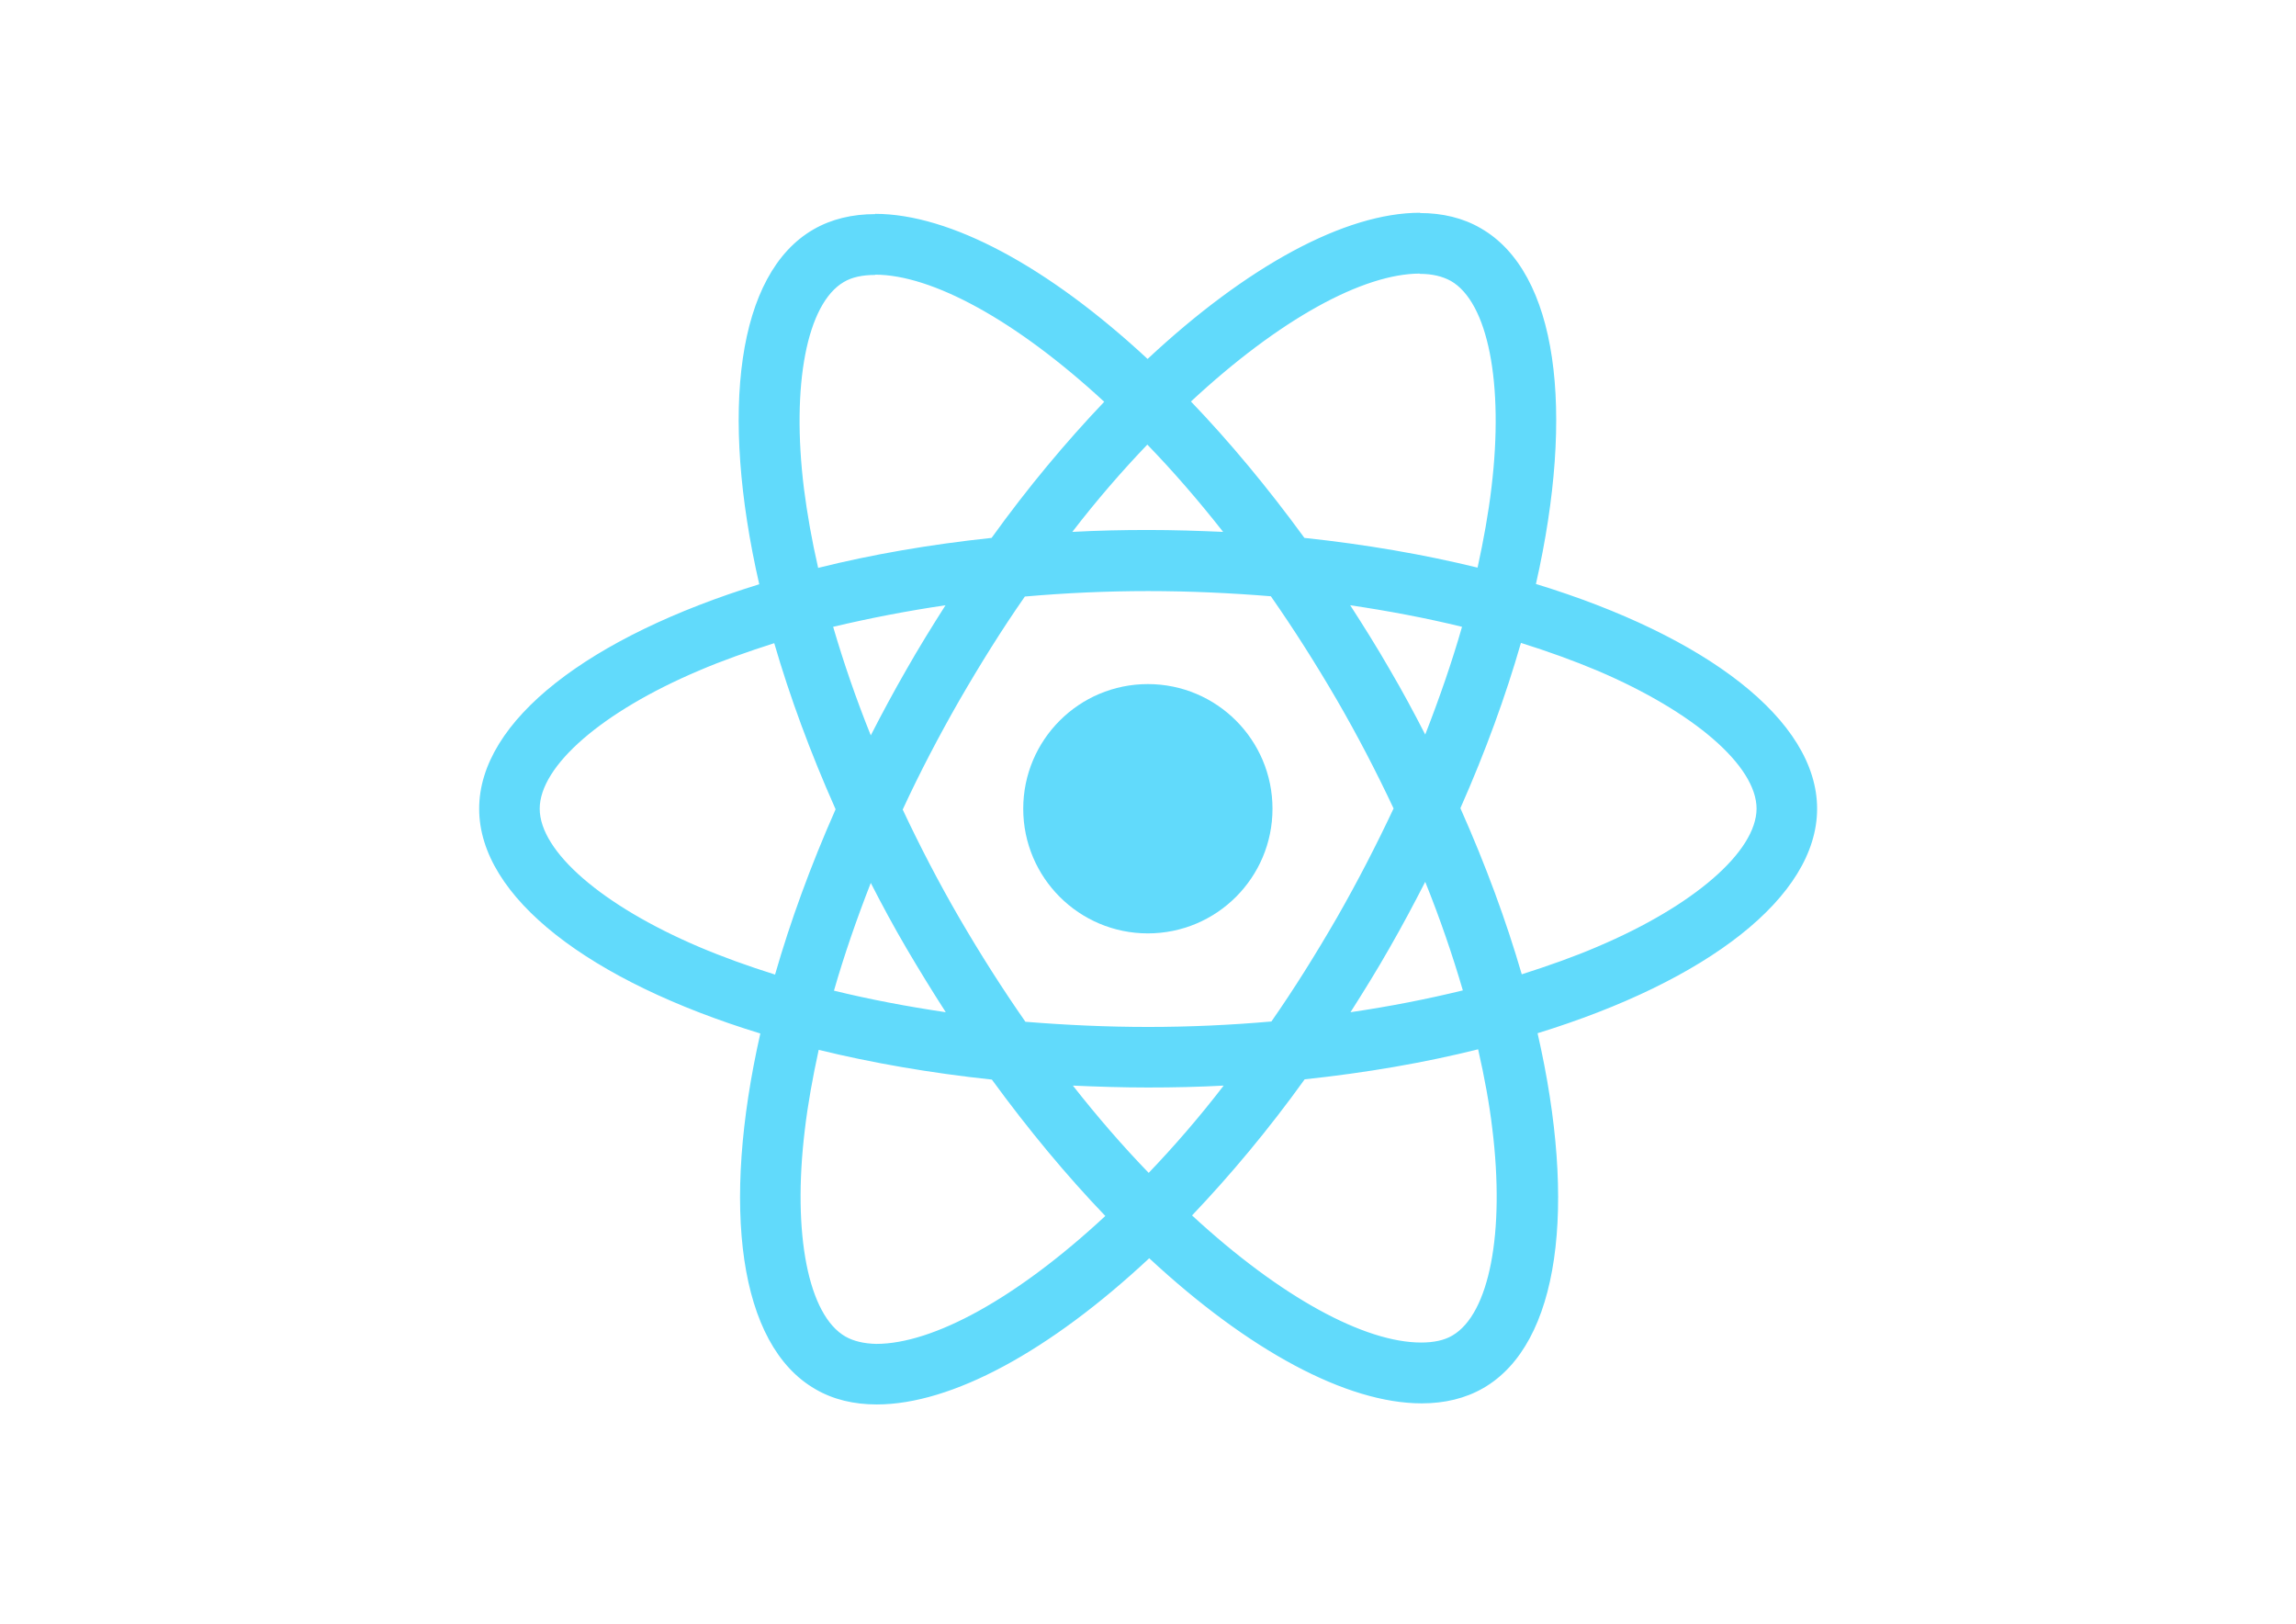
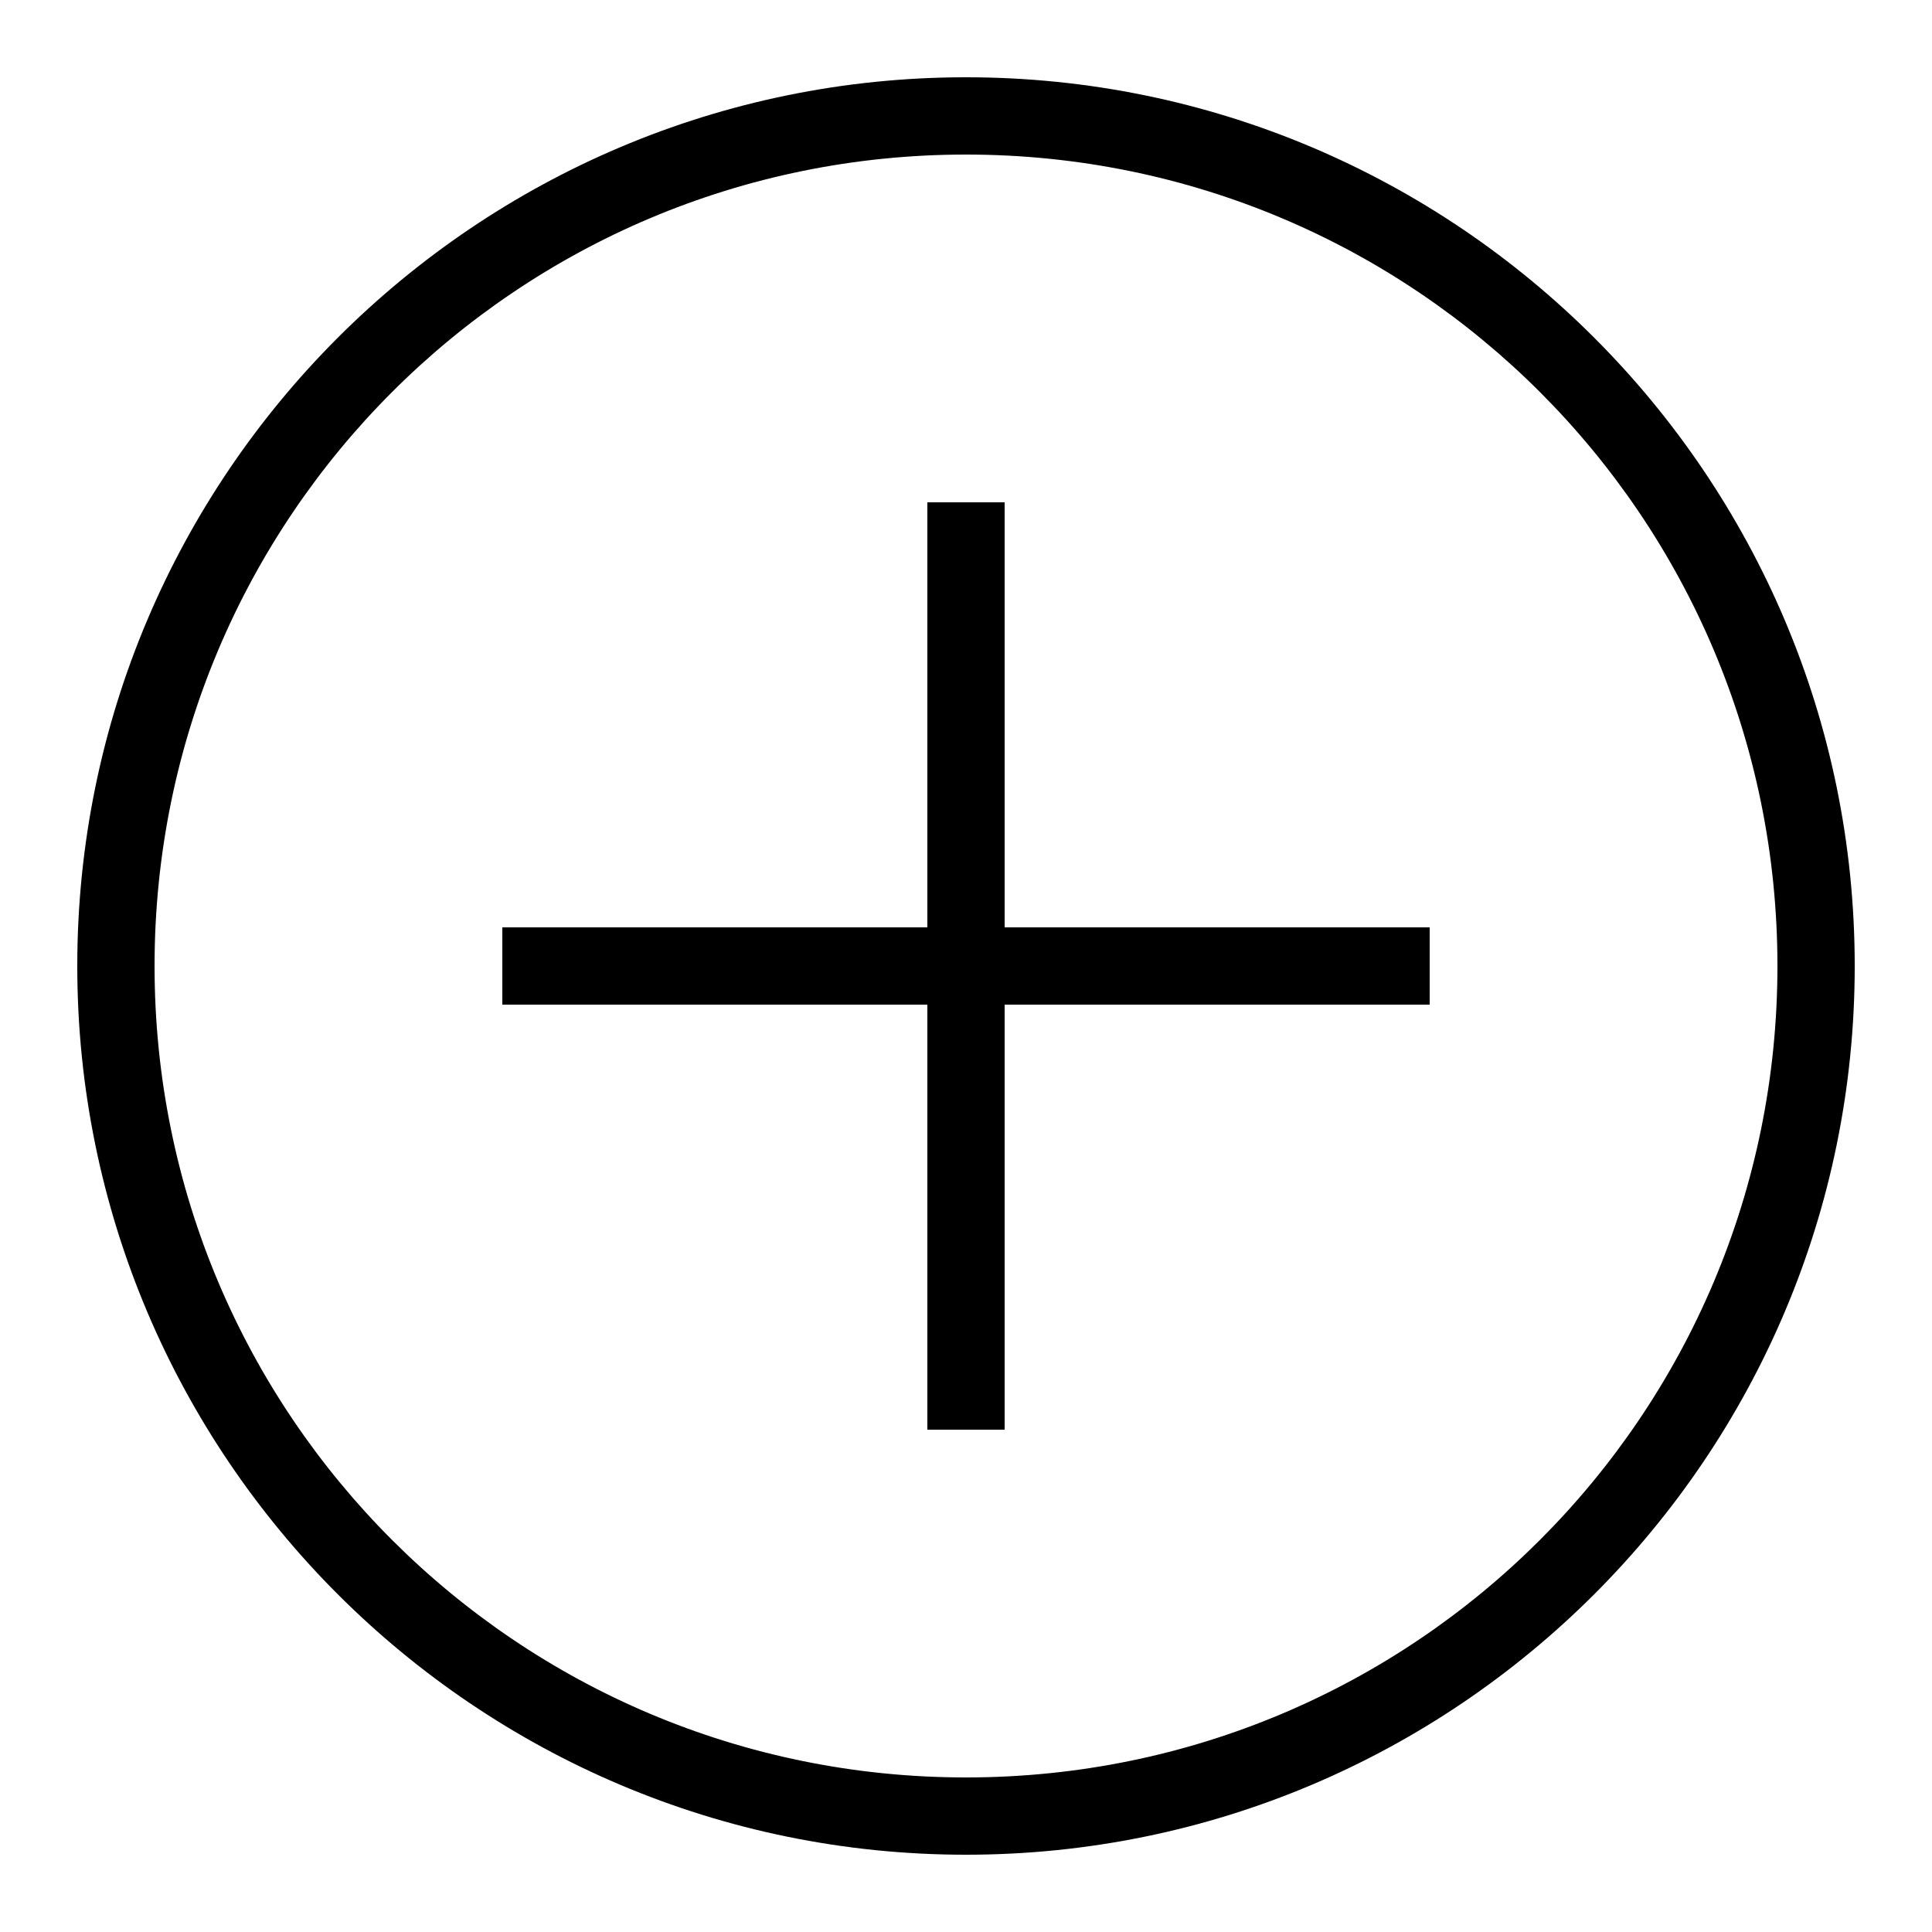
- <svg xmlns="http://www.w3.org/2000/svg" viewBox="0 0 841.9 595.3">
-   <g fill="#61DAFB">
-     <path d="M666.3 296.5c0-32.5-40.7-63.3-103.1-82.4 14.4-63.6 8-114.2-20.2-130.4-6.5-3.8-14.1-5.6-22.4-5.6v22.3c4.6 0 8.3.9 11.4 2.6 13.6 7.8 19.5 37.5 14.9 75.7-1.1 9.4-2.9 19.3-5.1 29.4-19.6-4.8-41-8.5-63.5-10.9-13.5-18.5-27.5-35.3-41.6-50 32.6-30.3 63.2-46.9 84-46.9V78c-27.5 0-63.5 19.6-99.9 53.6-36.4-33.8-72.4-53.2-99.9-53.2v22.3c20.7 0 51.4 16.5 84 46.6-14 14.7-28 31.4-41.3 49.9-22.6 2.4-44 6.1-63.6 11-2.3-10-4-19.7-5.2-29-4.7-38.2 1.1-67.9 14.6-75.8 3-1.8 6.9-2.6 11.5-2.6V78.5c-8.4 0-16 1.8-22.6 5.6-28.1 16.2-34.4 66.7-19.9 130.1-62.2 19.2-102.7 49.9-102.7 82.3 0 32.5 40.7 63.3 103.1 82.4-14.4 63.6-8 114.2 20.2 130.4 6.5 3.8 14.1 5.6 22.5 5.6 27.5 0 63.5-19.6 99.9-53.6 36.4 33.8 72.4 53.2 99.9 53.2 8.4 0 16-1.8 22.6-5.6 28.1-16.2 34.4-66.7 19.9-130.1 62-19.1 102.5-49.9 102.5-82.3zm-130.2-66.7c-3.7 12.9-8.3 26.2-13.5 39.5-4.1-8-8.4-16-13.1-24-4.6-8-9.5-15.8-14.4-23.4 14.2 2.1 27.9 4.7 41 7.9zm-45.8 106.5c-7.8 13.5-15.8 26.3-24.1 38.2-14.9 1.3-30 2-45.2 2-15.1 0-30.2-.7-45-1.9-8.3-11.9-16.4-24.6-24.2-38-7.6-13.1-14.5-26.4-20.8-39.8 6.2-13.4 13.2-26.8 20.7-39.9 7.8-13.5 15.8-26.3 24.1-38.2 14.9-1.3 30-2 45.2-2 15.1 0 30.2.7 45 1.9 8.3 11.9 16.4 24.6 24.2 38 7.6 13.1 14.5 26.4 20.8 39.8-6.3 13.4-13.2 26.8-20.7 39.9zm32.3-13c5.4 13.4 10 26.8 13.8 39.8-13.1 3.2-26.9 5.9-41.2 8 4.9-7.7 9.8-15.6 14.4-23.7 4.6-8 8.9-16.1 13-24.1zM421.2 430c-9.3-9.6-18.6-20.3-27.8-32 9 .4 18.2.7 27.5.7 9.4 0 18.7-.2 27.8-.7-9 11.7-18.3 22.4-27.5 32zm-74.4-58.9c-14.2-2.1-27.9-4.7-41-7.9 3.7-12.9 8.3-26.2 13.5-39.5 4.1 8 8.4 16 13.1 24 4.7 8 9.5 15.8 14.4 23.4zM420.7 163c9.3 9.6 18.6 20.3 27.8 32-9-.4-18.2-.7-27.5-.7-9.4 0-18.7.2-27.8.7 9-11.7 18.3-22.4 27.5-32zm-74 58.9c-4.9 7.7-9.8 15.6-14.4 23.7-4.6 8-8.9 16-13 24-5.4-13.4-10-26.8-13.8-39.8 13.1-3.1 26.9-5.8 41.2-7.9zm-90.5 125.2c-35.4-15.1-58.3-34.9-58.3-50.6 0-15.7 22.9-35.6 58.3-50.6 8.6-3.7 18-7 27.7-10.1 5.7 19.6 13.2 40 22.5 60.9-9.2 20.8-16.6 41.1-22.2 60.6-9.9-3.1-19.3-6.5-28-10.2zM310 490c-13.6-7.8-19.5-37.5-14.9-75.7 1.1-9.4 2.9-19.3 5.1-29.4 19.6 4.8 41 8.5 63.5 10.9 13.5 18.5 27.5 35.3 41.6 50-32.6 30.3-63.2 46.9-84 46.9-4.5-.1-8.3-1-11.3-2.7zm237.2-76.2c4.7 38.2-1.1 67.9-14.6 75.8-3 1.8-6.9 2.6-11.5 2.6-20.7 0-51.4-16.5-84-46.6 14-14.7 28-31.4 41.3-49.9 22.6-2.4 44-6.1 63.6-11 2.3 10.1 4.1 19.8 5.2 29.1zm38.5-66.7c-8.6 3.7-18 7-27.7 10.1-5.7-19.6-13.2-40-22.5-60.9 9.2-20.8 16.6-41.1 22.2-60.6 9.9 3.1 19.3 6.5 28.1 10.2 35.4 15.1 58.3 34.9 58.3 50.6-.1 15.7-23 35.6-58.4 50.6zM320.8 78.4z" />
-     <circle cx="420.9" cy="296.5" r="45.7" />
-     <path d="M520.5 78.1z" />
-   </g>
+ <svg xmlns="http://www.w3.org/2000/svg" viewBox="0 0 50 50" width="50px" height="50px">
+   <path style="line-height:normal;text-indent:0;text-align:start;text-decoration-line:none;text-decoration-style:solid;text-decoration-color:#000;text-transform:none;block-progression:tb;isolation:auto;mix-blend-mode:normal" d="M 25 2 C 12.309 2 2 12.309 2 25 C 2 37.691 12.309 48 25 48 C 37.691 48 48 37.691 48 25 C 48 12.309 37.691 2 25 2 z M 25 4 C 36.61 4 46 13.39 46 25 C 46 36.61 36.61 46 25 46 C 13.39 46 4 36.61 4 25 C 4 13.39 13.39 4 25 4 z M 24 13 L 24 24 L 13 24 L 13 26 L 24 26 L 24 37 L 26 37 L 26 26 L 37 26 L 37 24 L 26 24 L 26 13 L 24 13 z" font-weight="400" font-family="sans-serif" white-space="normal" overflow="visible" />
</svg>
